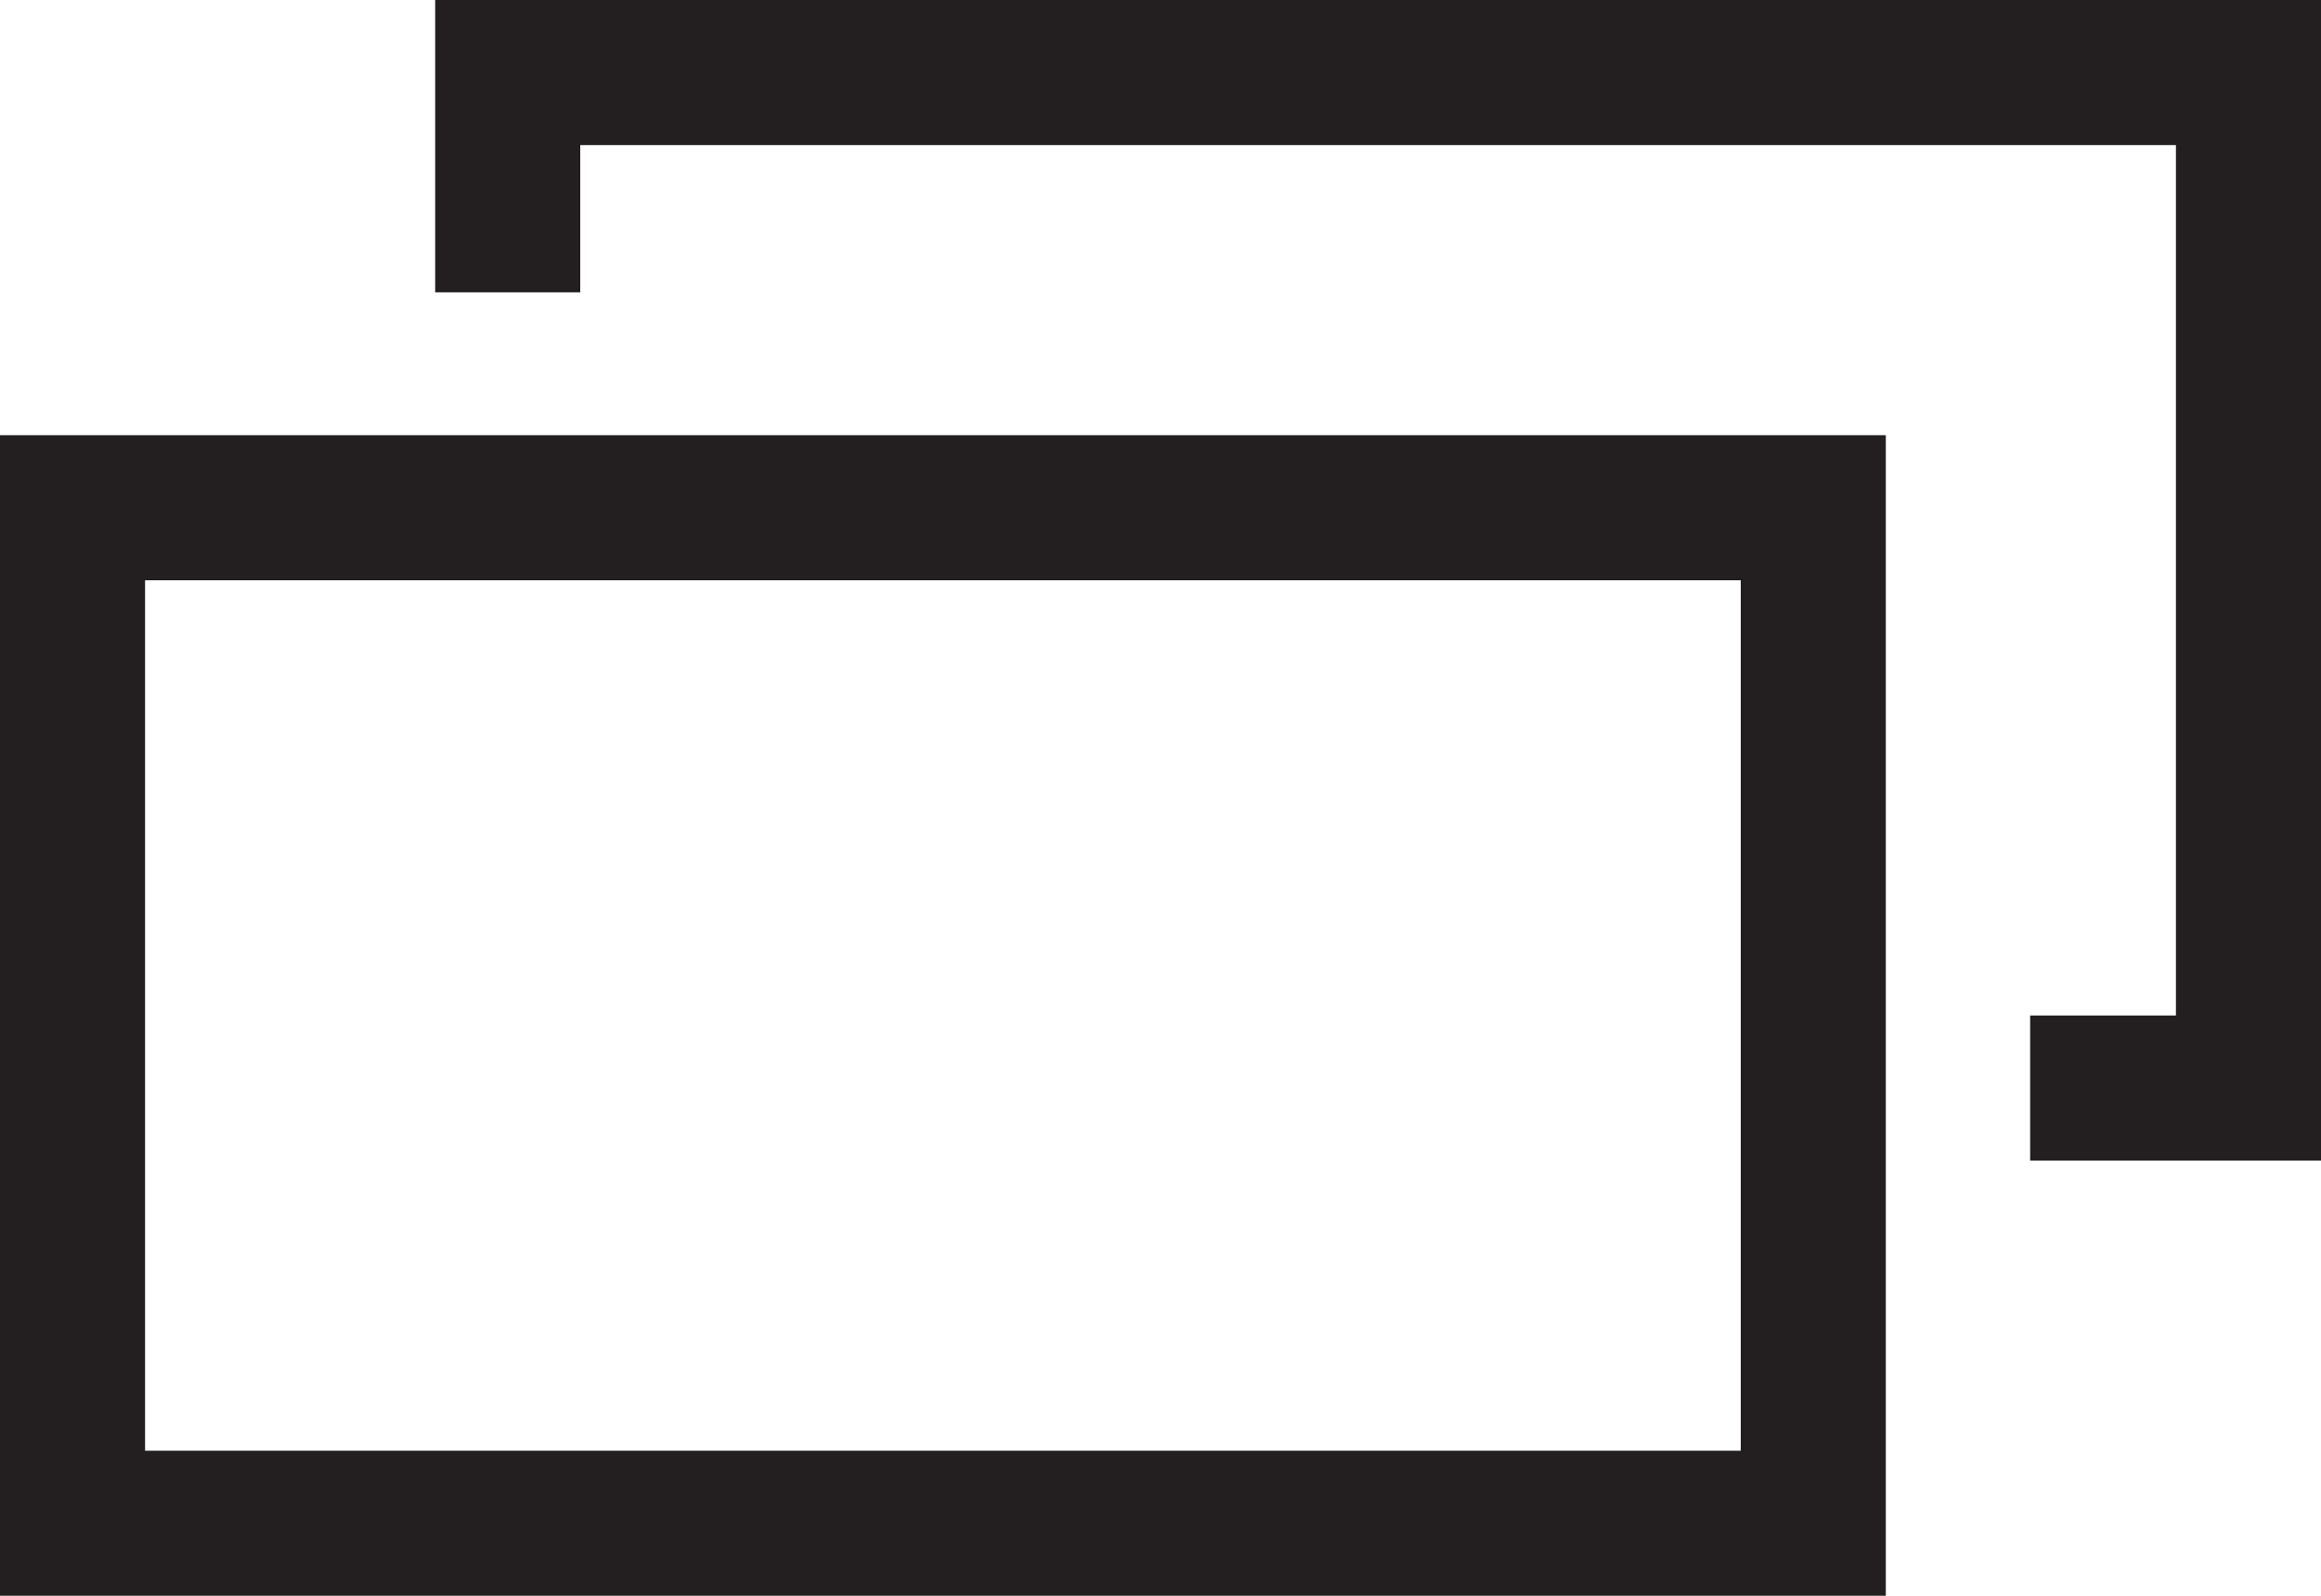
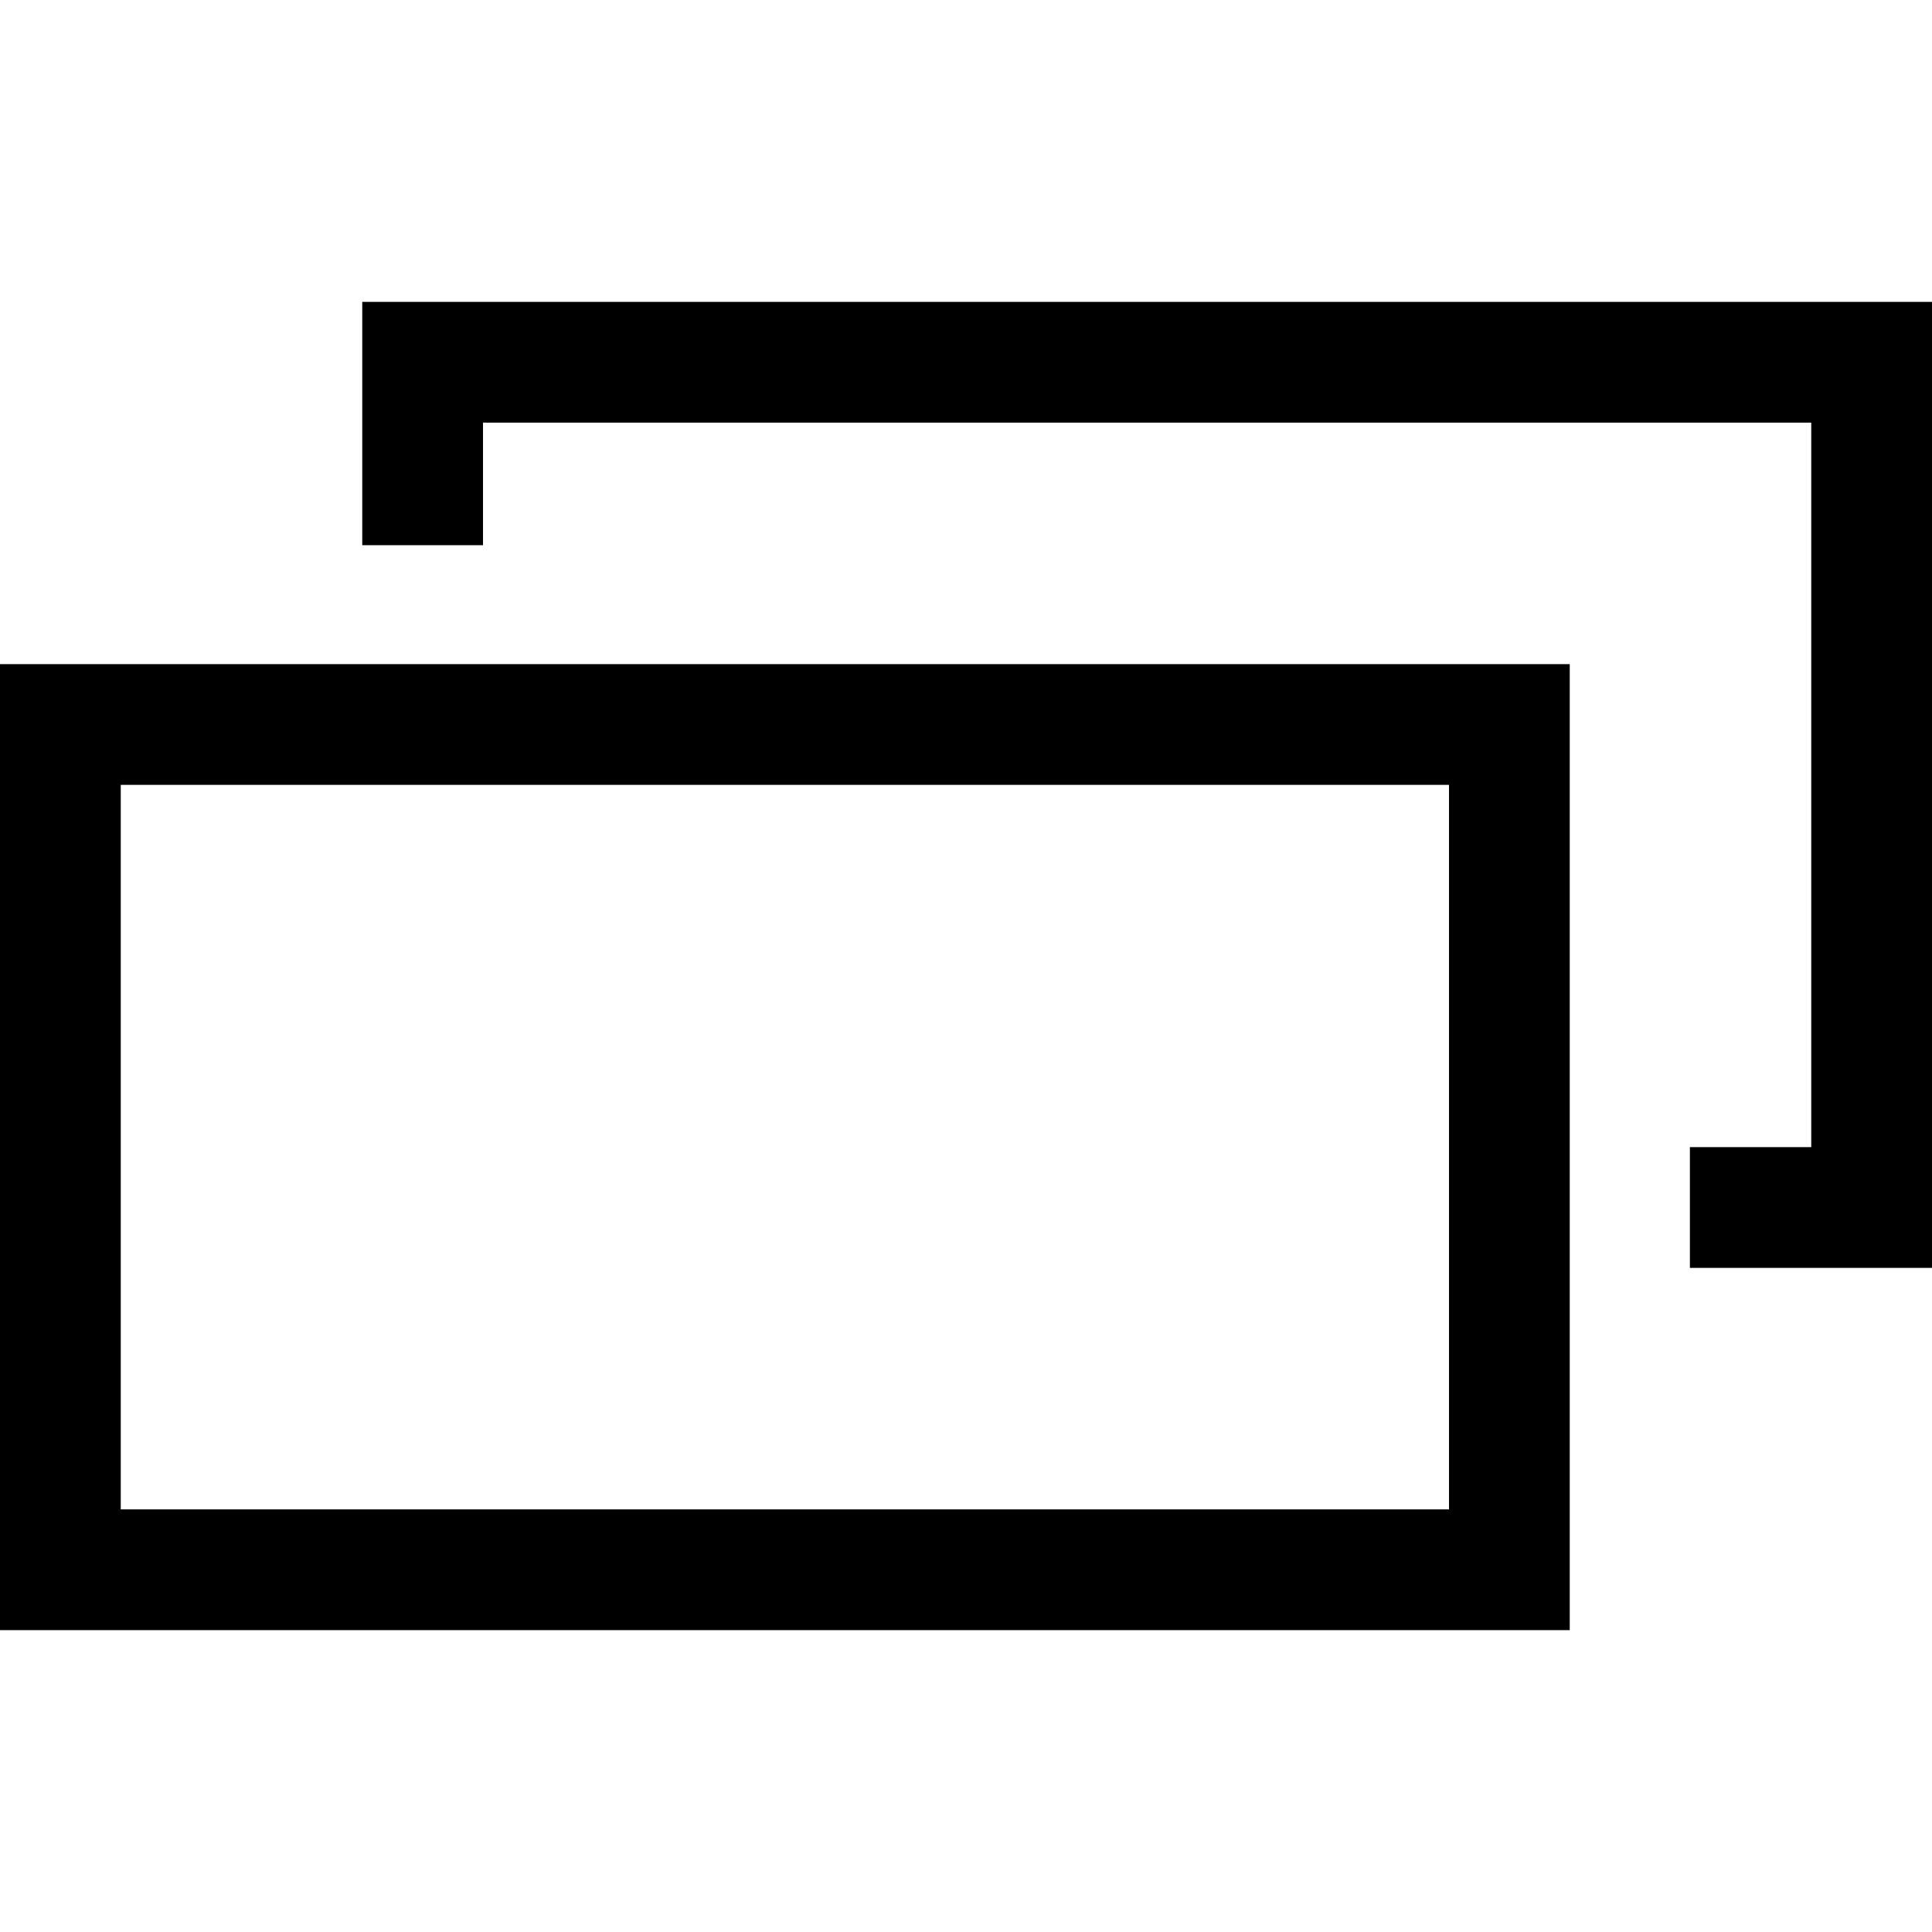
- <svg xmlns="http://www.w3.org/2000/svg" id="Layer_1" data-name="Layer 1" viewBox="0 0 32 22">
-   <path d="m26,22H0V6h26v16Zm-24-2h22s0-12,0-12H2s0,12,0,12Z" fill="#231f20" />
-   <polygon points="32 0 6 0 6 4.03 8 4.03 8 2 30 2 30 14 27.99 14 27.99 16 32 16 32 0" fill="#231f20" />
+ <svg xmlns="http://www.w3.org/2000/svg" height="1em" width="1em" viewBox="0 0 32 22">
+   <path d="m26,22H0V6h26v16Zm-24-2h22s0-12,0-12H2s0,12,0,12Z" fill="currentColor" />
+   <polygon points="32 0 6 0 6 4.03 8 4.03 8 2 30 2 30 14 27.99 14 27.99 16 32 16 32 0" fill="currentColor" />
</svg>
